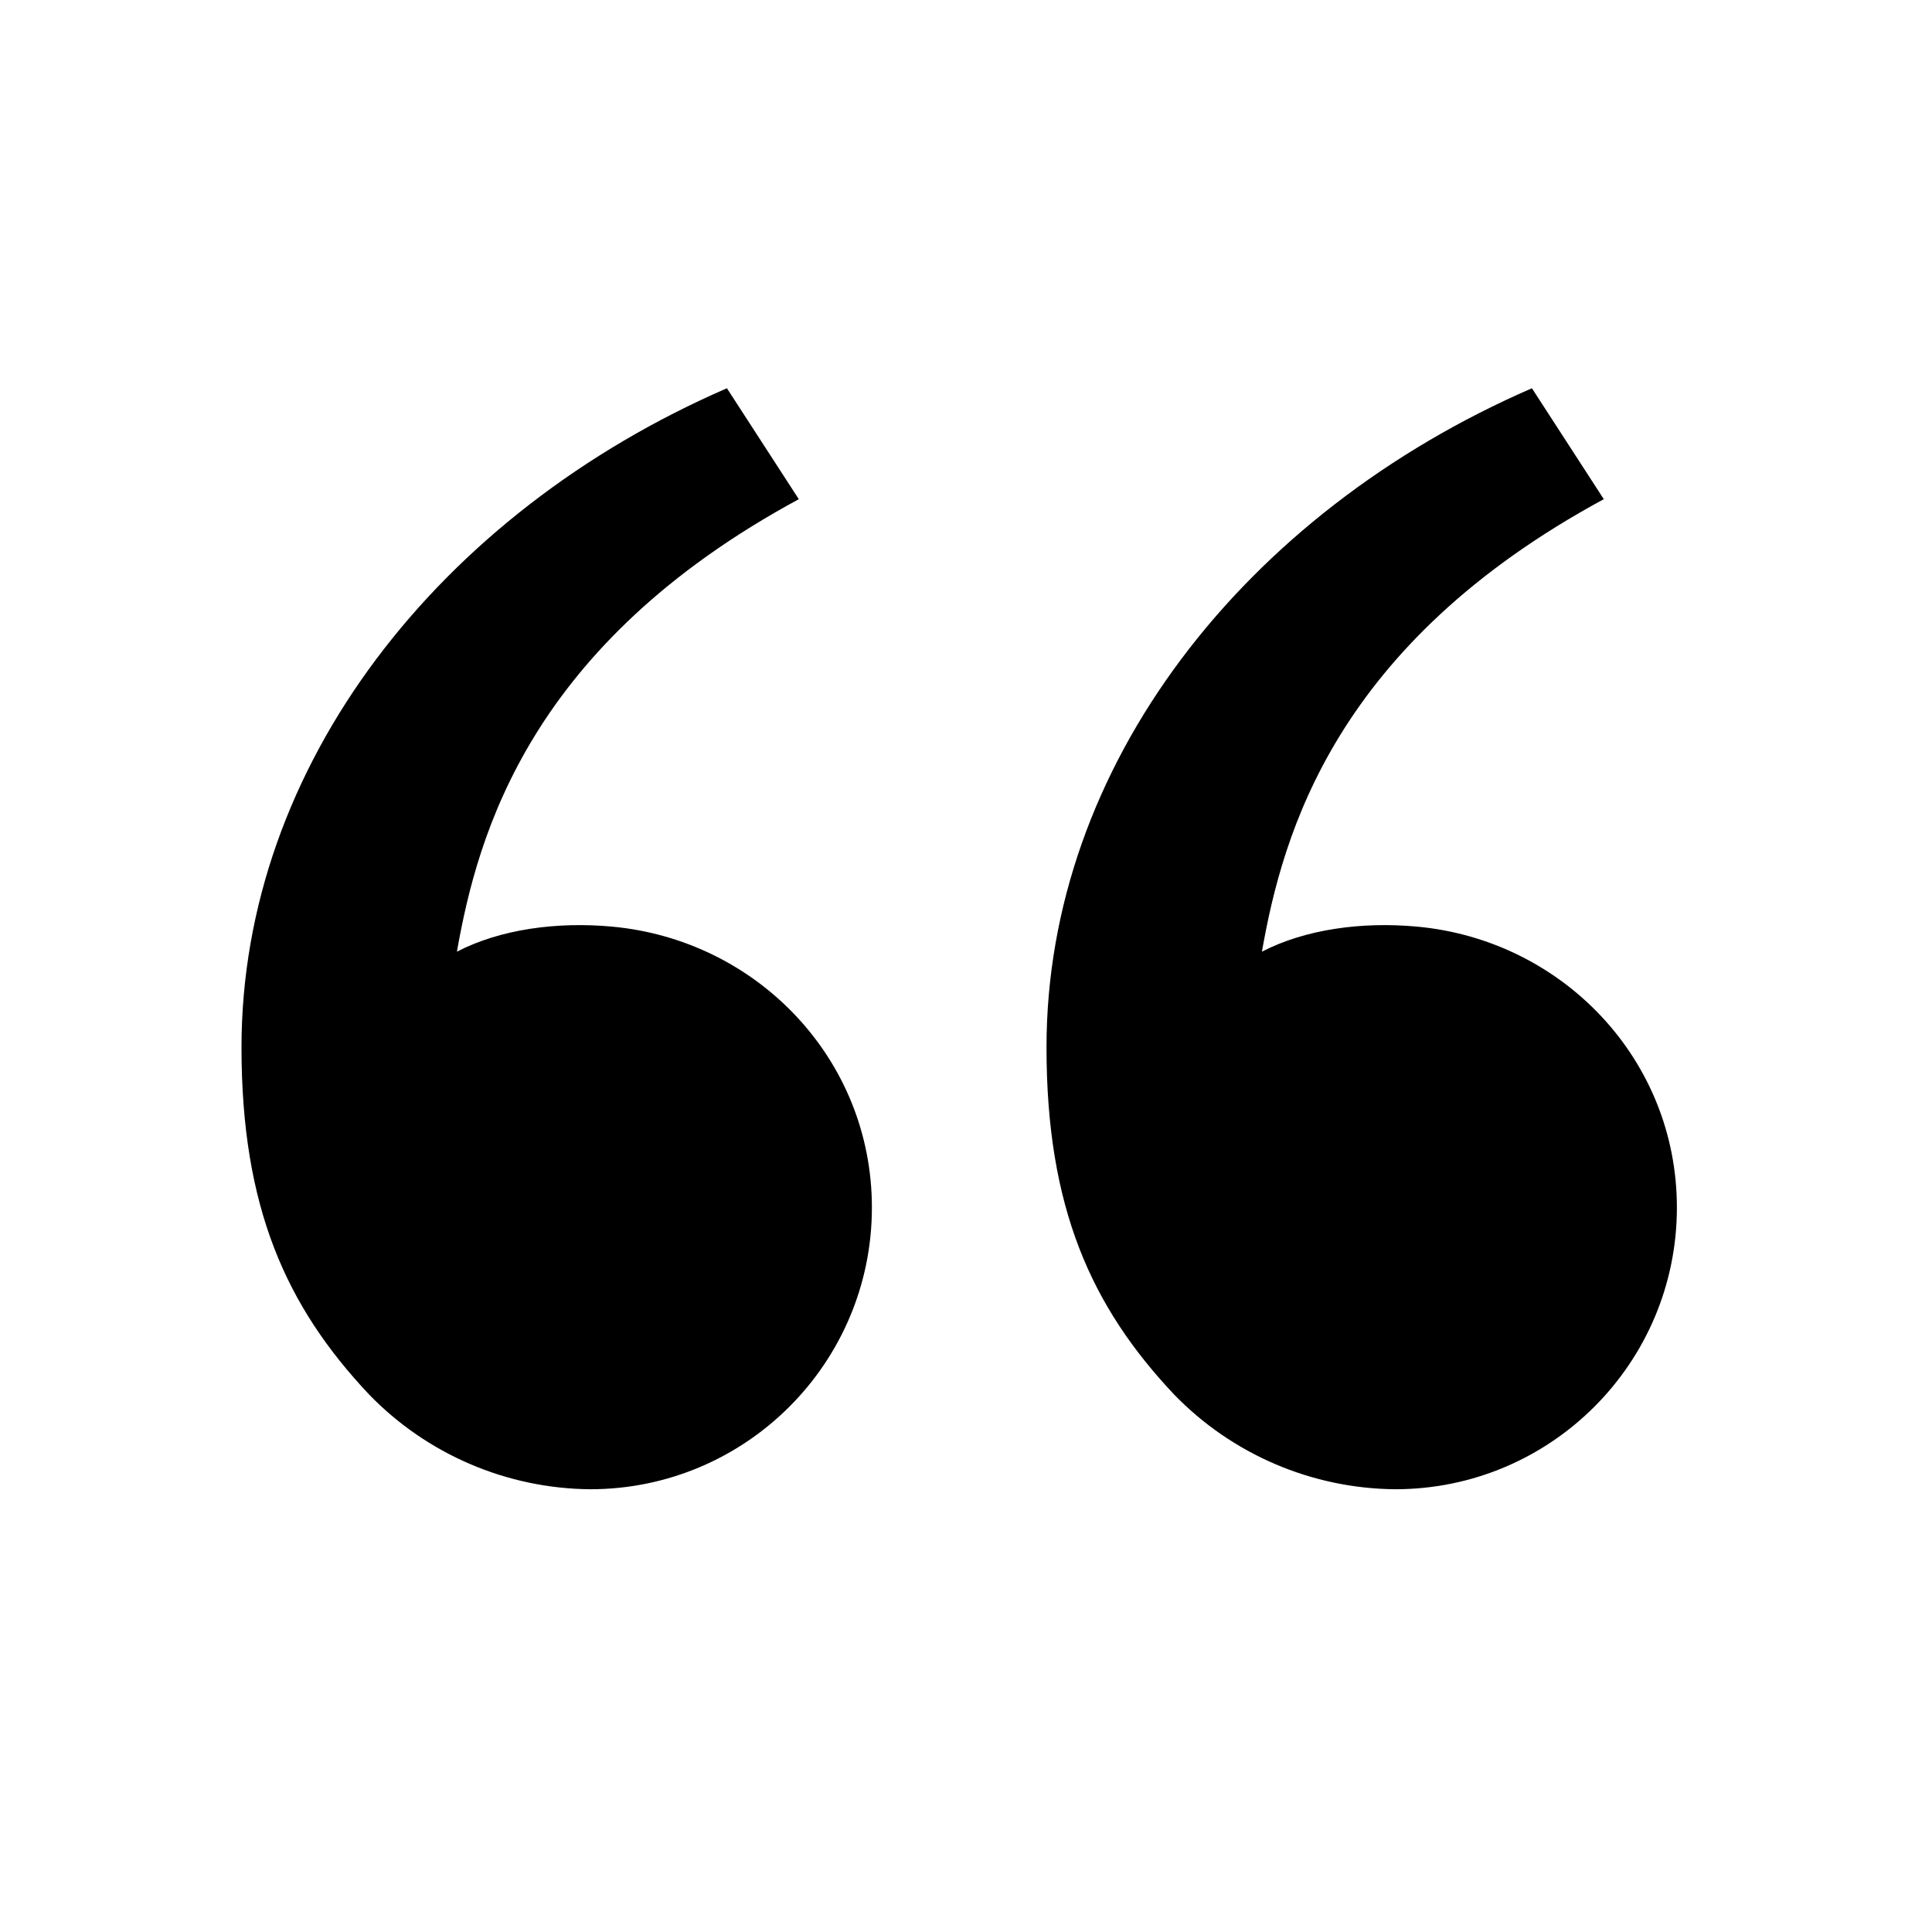
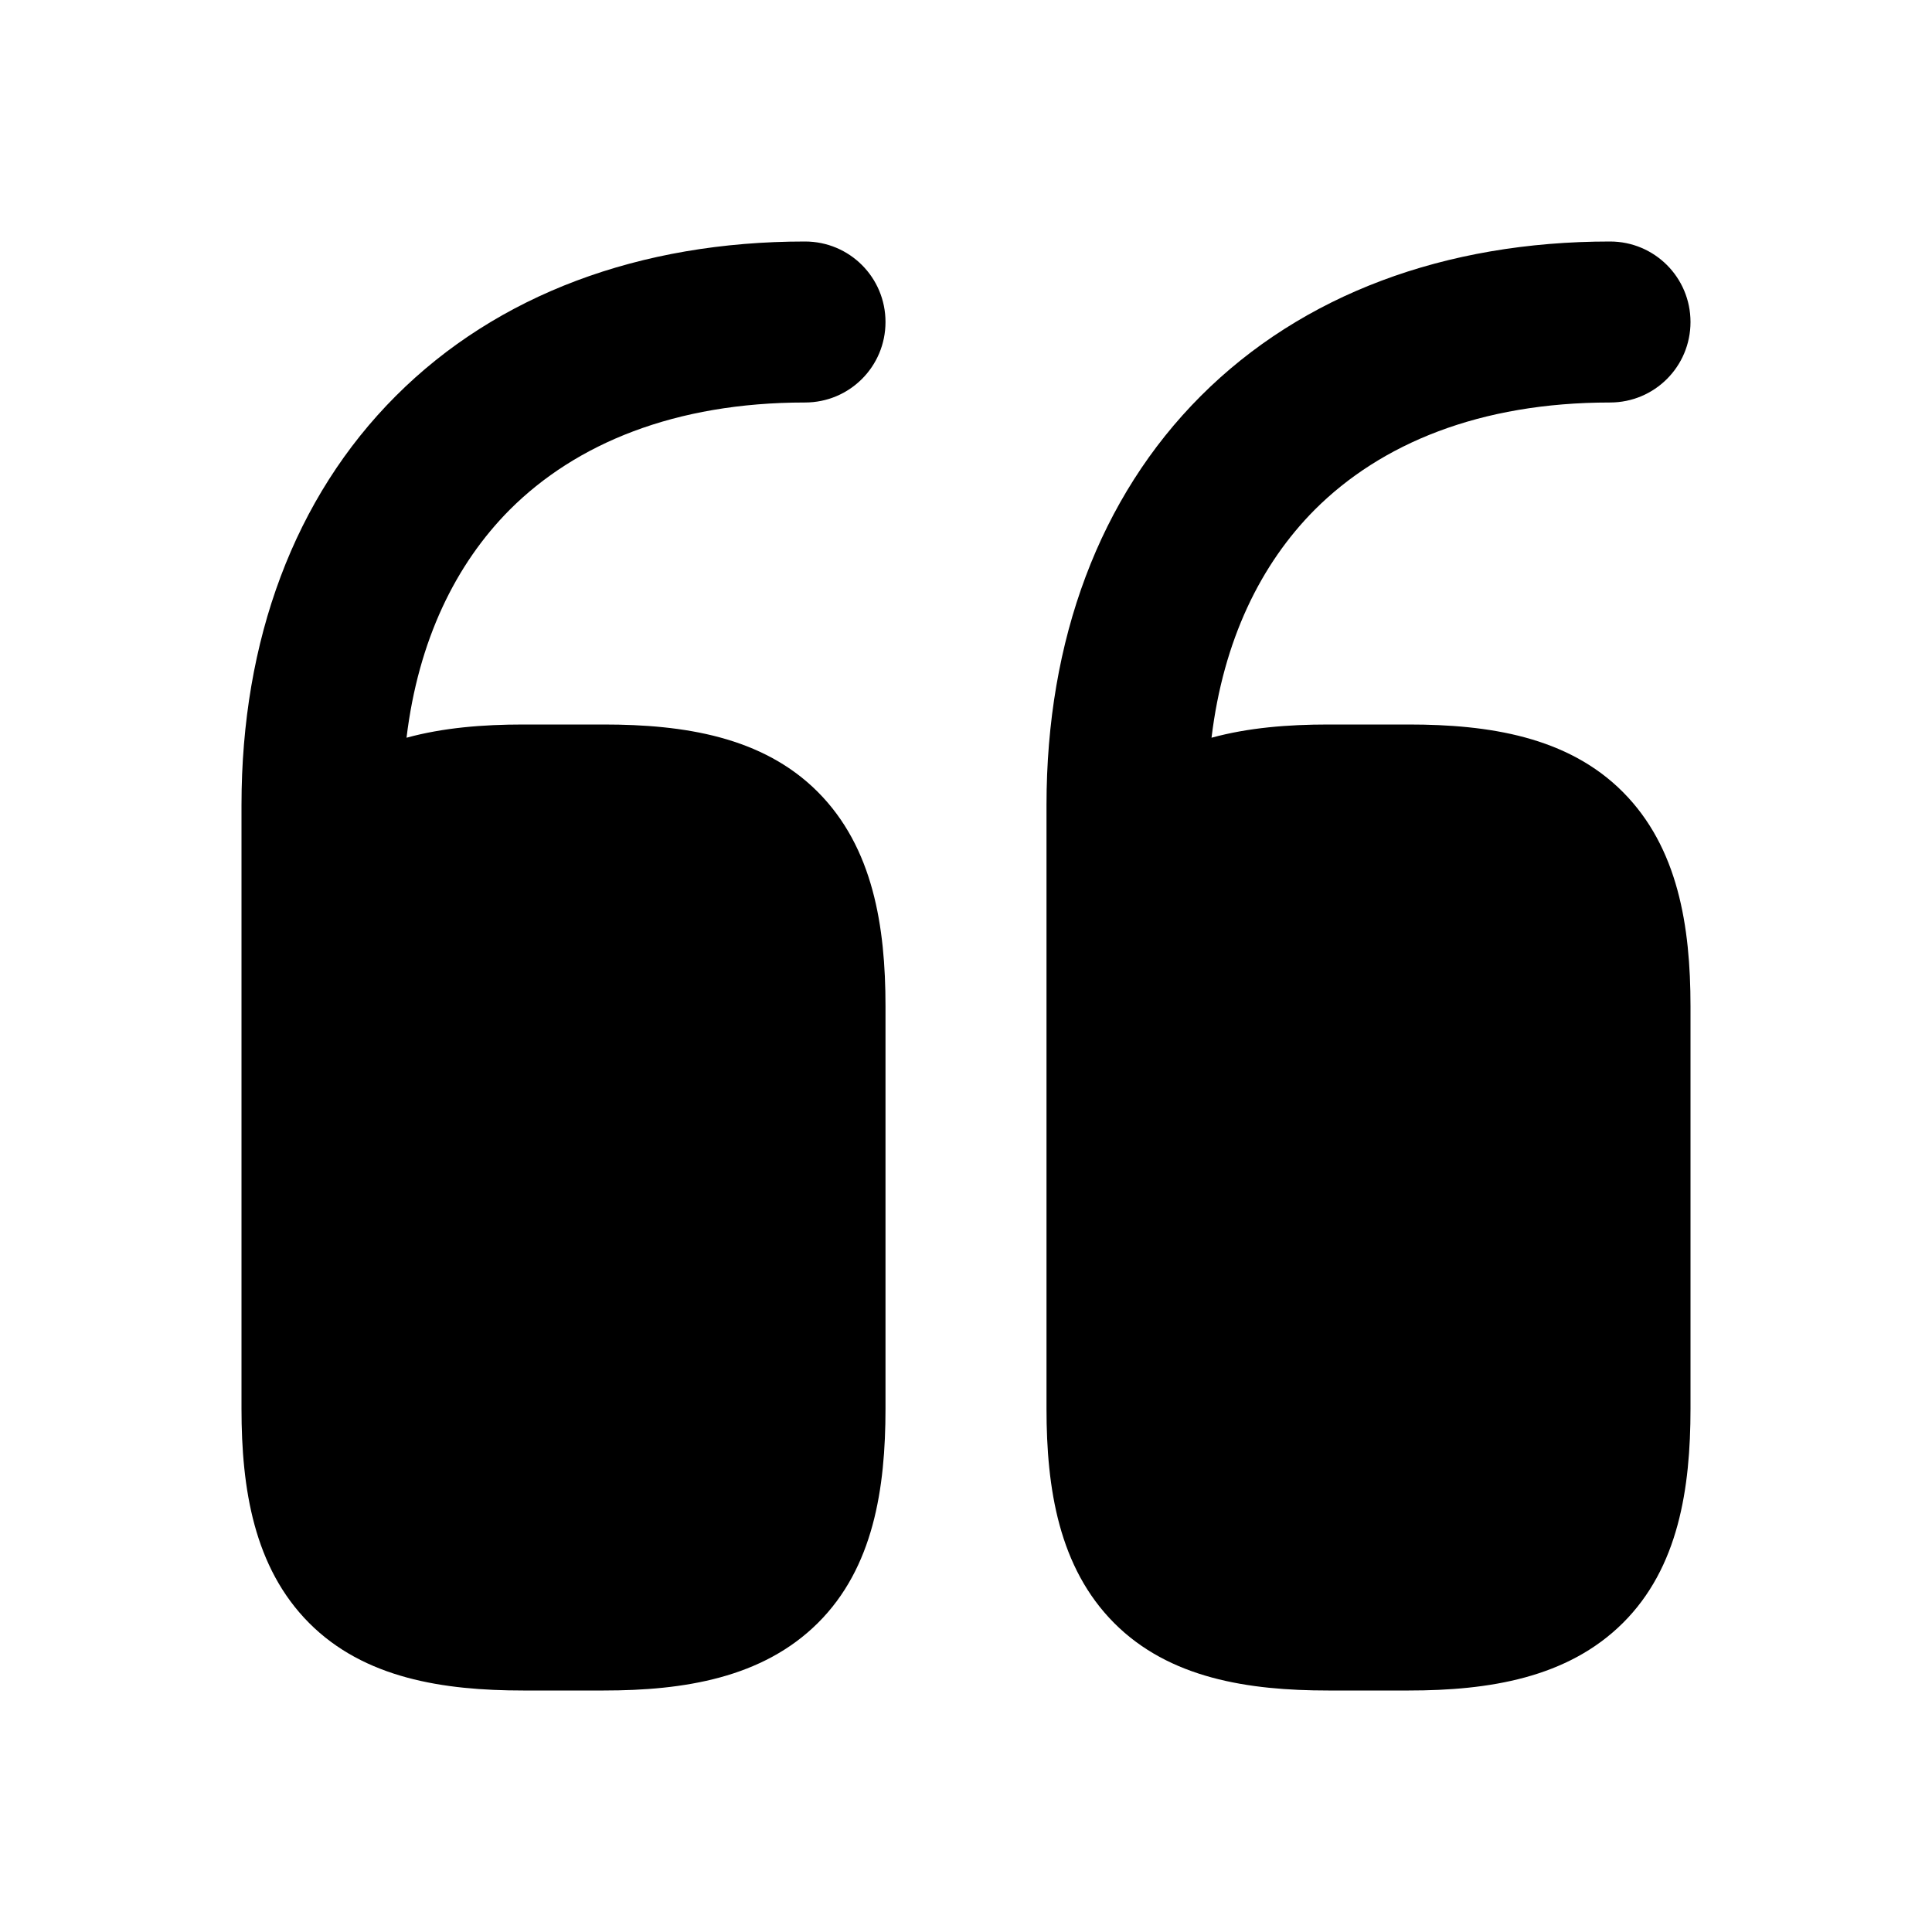
- <svg xmlns="http://www.w3.org/2000/svg" fill="currentColor" viewBox="0 0 24 24">
-   <path d="M4.583 17.321C3.553 16.227 3 15 3 13.011c0-3.5 2.457-6.637 6.03-8.188l.893 1.378c-3.335 1.804-3.987 4.145-4.247 5.621.537-.278 1.24-.375 1.929-.311 1.804.167 3.226 1.648 3.226 3.489a3.5 3.5 0 0 1-3.5 3.5 3.871 3.871 0 0 1-2.748-1.179zm10 0C13.553 16.227 13 15 13 13.011c0-3.5 2.457-6.637 6.03-8.188l.893 1.378c-3.335 1.804-3.987 4.145-4.247 5.621.537-.278 1.24-.375 1.929-.311 1.804.167 3.226 1.648 3.226 3.489a3.5 3.5 0 0 1-3.5 3.5 3.871 3.871 0 0 1-2.748-1.179z" />
+ <svg xmlns="http://www.w3.org/2000/svg" fill="currentColor" viewBox="0 0 672 672">
+   <path d="M84 490C84 517.8 88.3 545.2 107.5 564.5C126.7 583.8 154.2 588 182 588L210 588C237.8 588 265.2 583.7 284.5 564.5C303.8 545.3 308 517.8 308 490L308 350C308 322.2 303.7 294.8 284.5 275.5C265.3 256.2 237.8 252 210 252L182 252C168 252 154.2 253.1 141.4 256.6C145.5 222.7 158.5 196.2 177.3 177.3C200.3 154.3 234.7 140 280 140C295.5 140 308 127.5 308 112C308 96.5 295.5 84 280 84C222.6 84 173 102.4 137.7 137.7C102.4 173 84 222.6 84 280L84 490zM364 490C364 517.8 368.3 545.2 387.5 564.5C406.7 583.8 434.2 588 462 588L490 588C517.8 588 545.2 583.7 564.5 564.5C583.8 545.3 588 517.8 588 490L588 350C588 322.2 583.7 294.8 564.5 275.5C545.3 256.2 517.8 252 490 252L462 252C448 252 434.2 253.1 421.4 256.6C425.5 222.7 438.5 196.2 457.3 177.3C480.3 154.3 514.7 140 560 140C575.5 140 588 127.5 588 112C588 96.5 575.5 84 560 84C502.6 84 453 102.4 417.7 137.7C382.4 173 364 222.6 364 280L364 490z" />
</svg>
